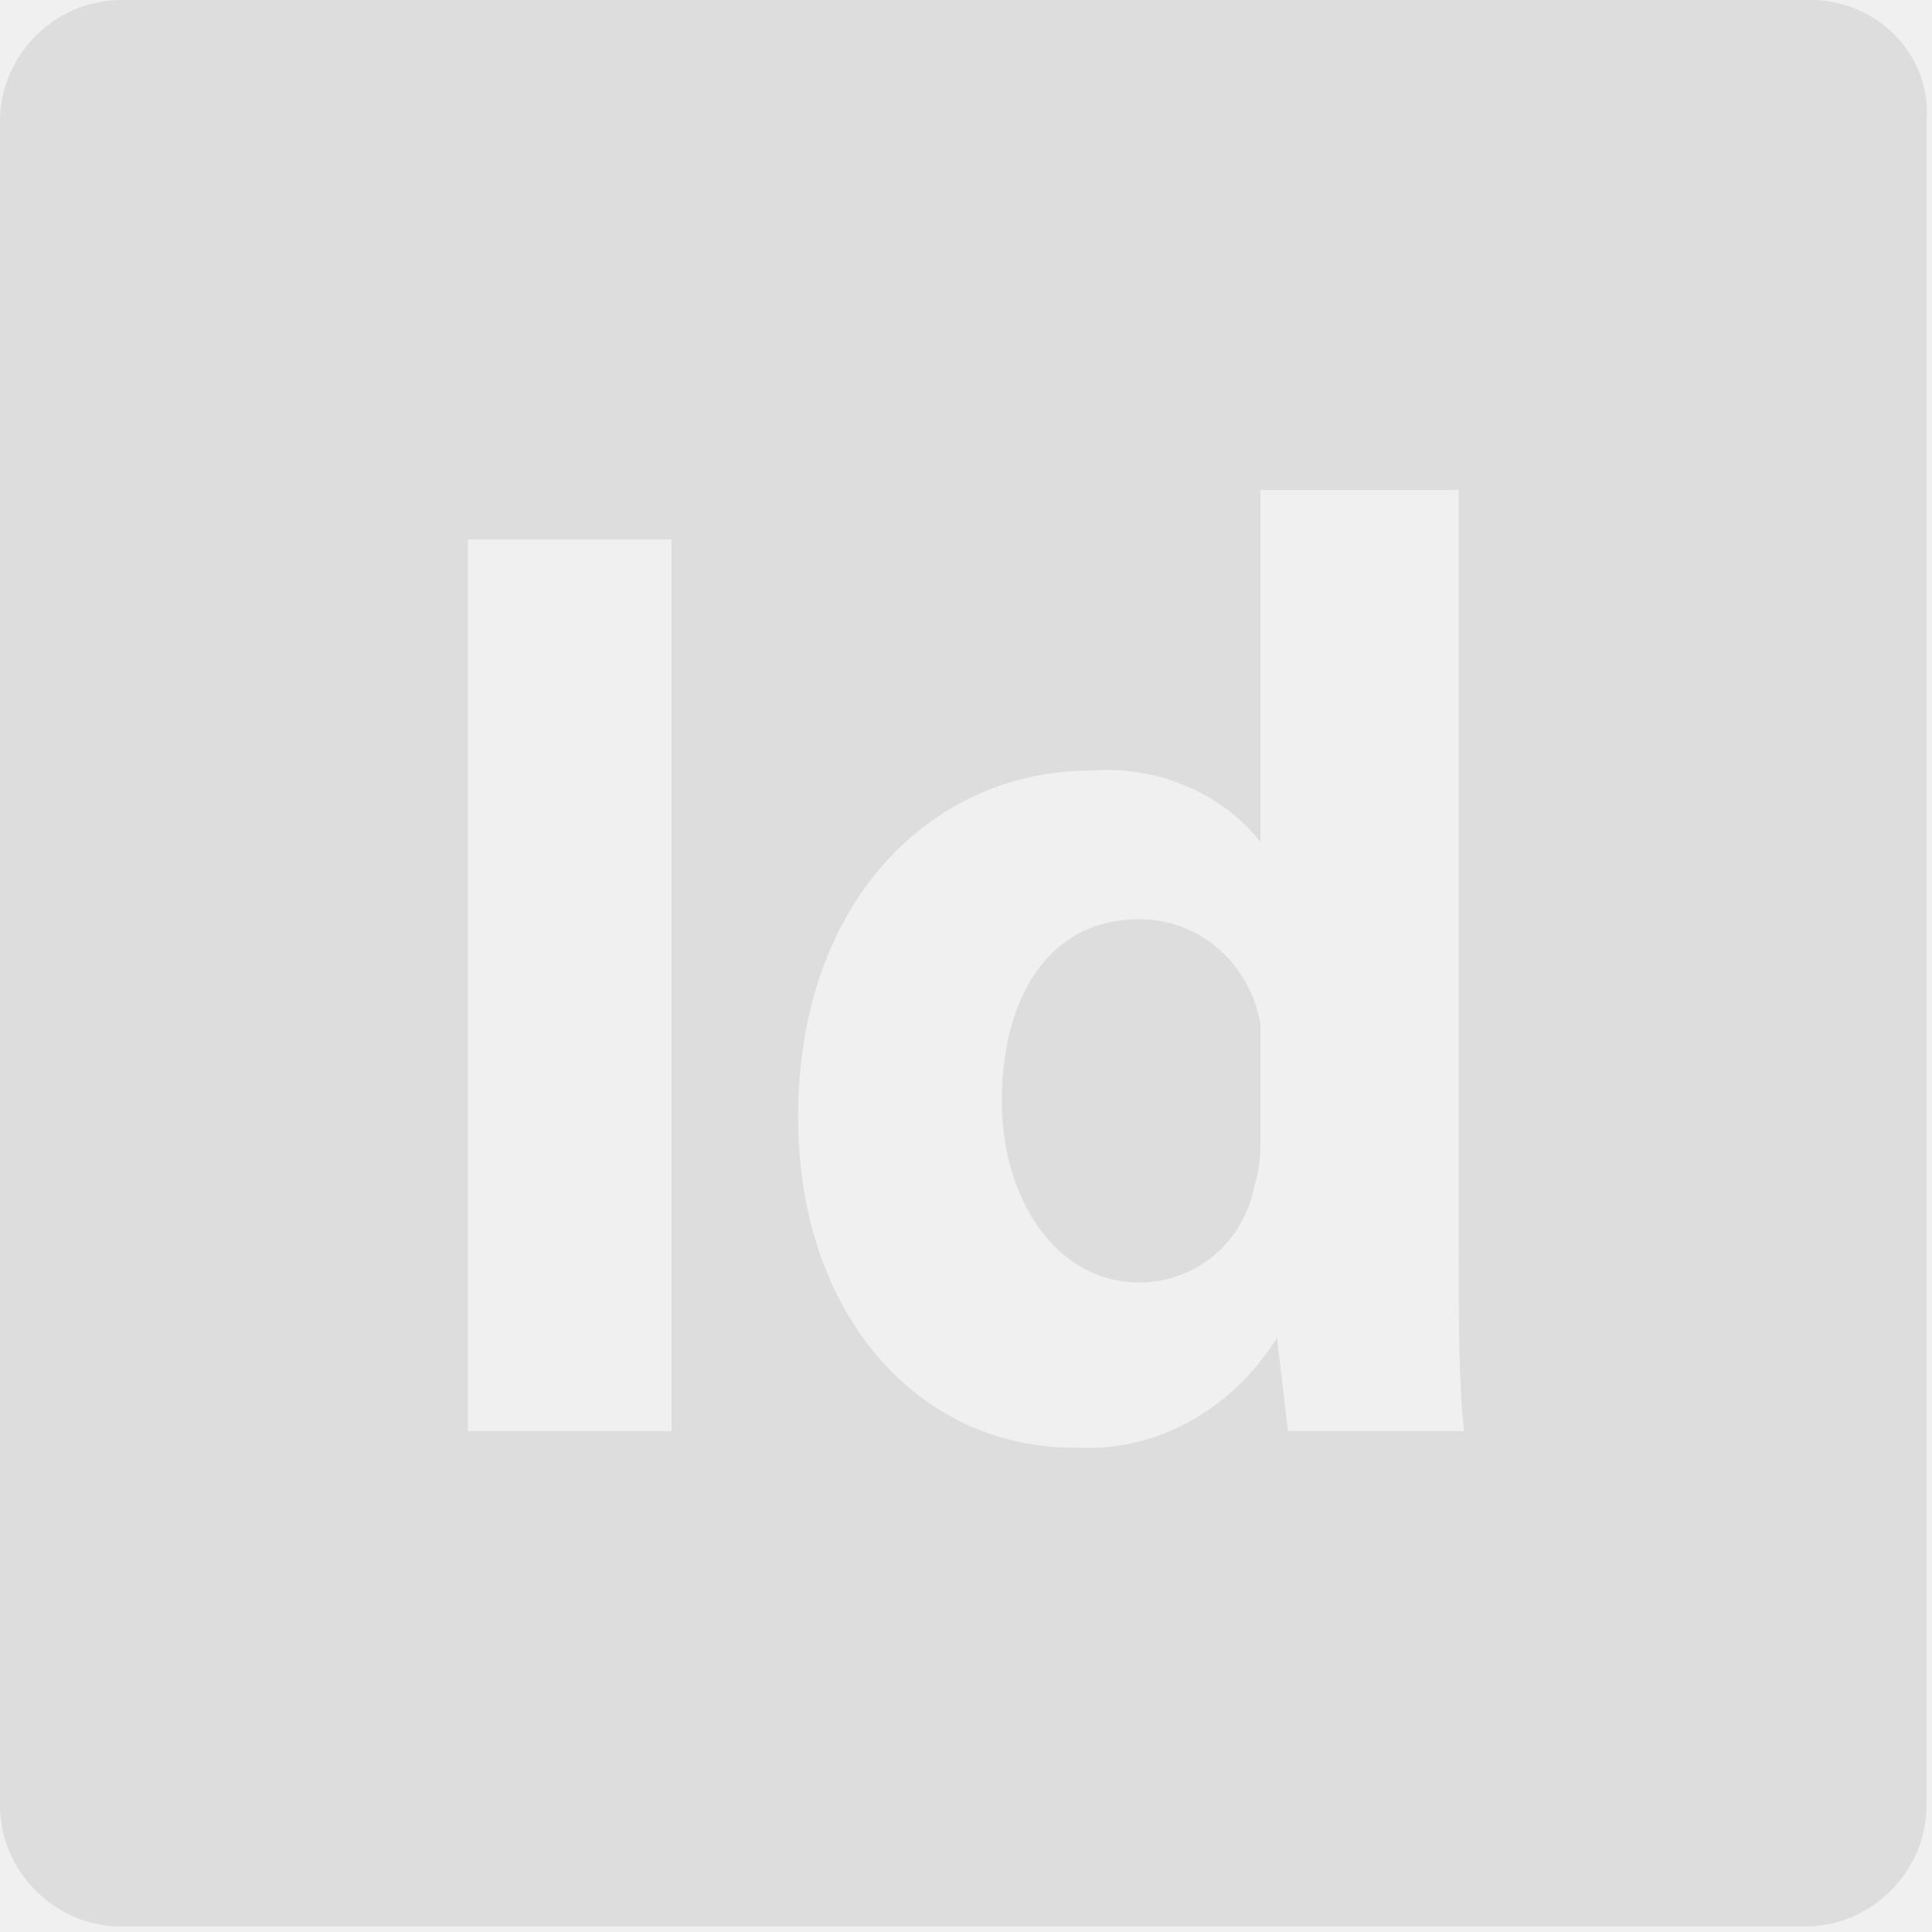
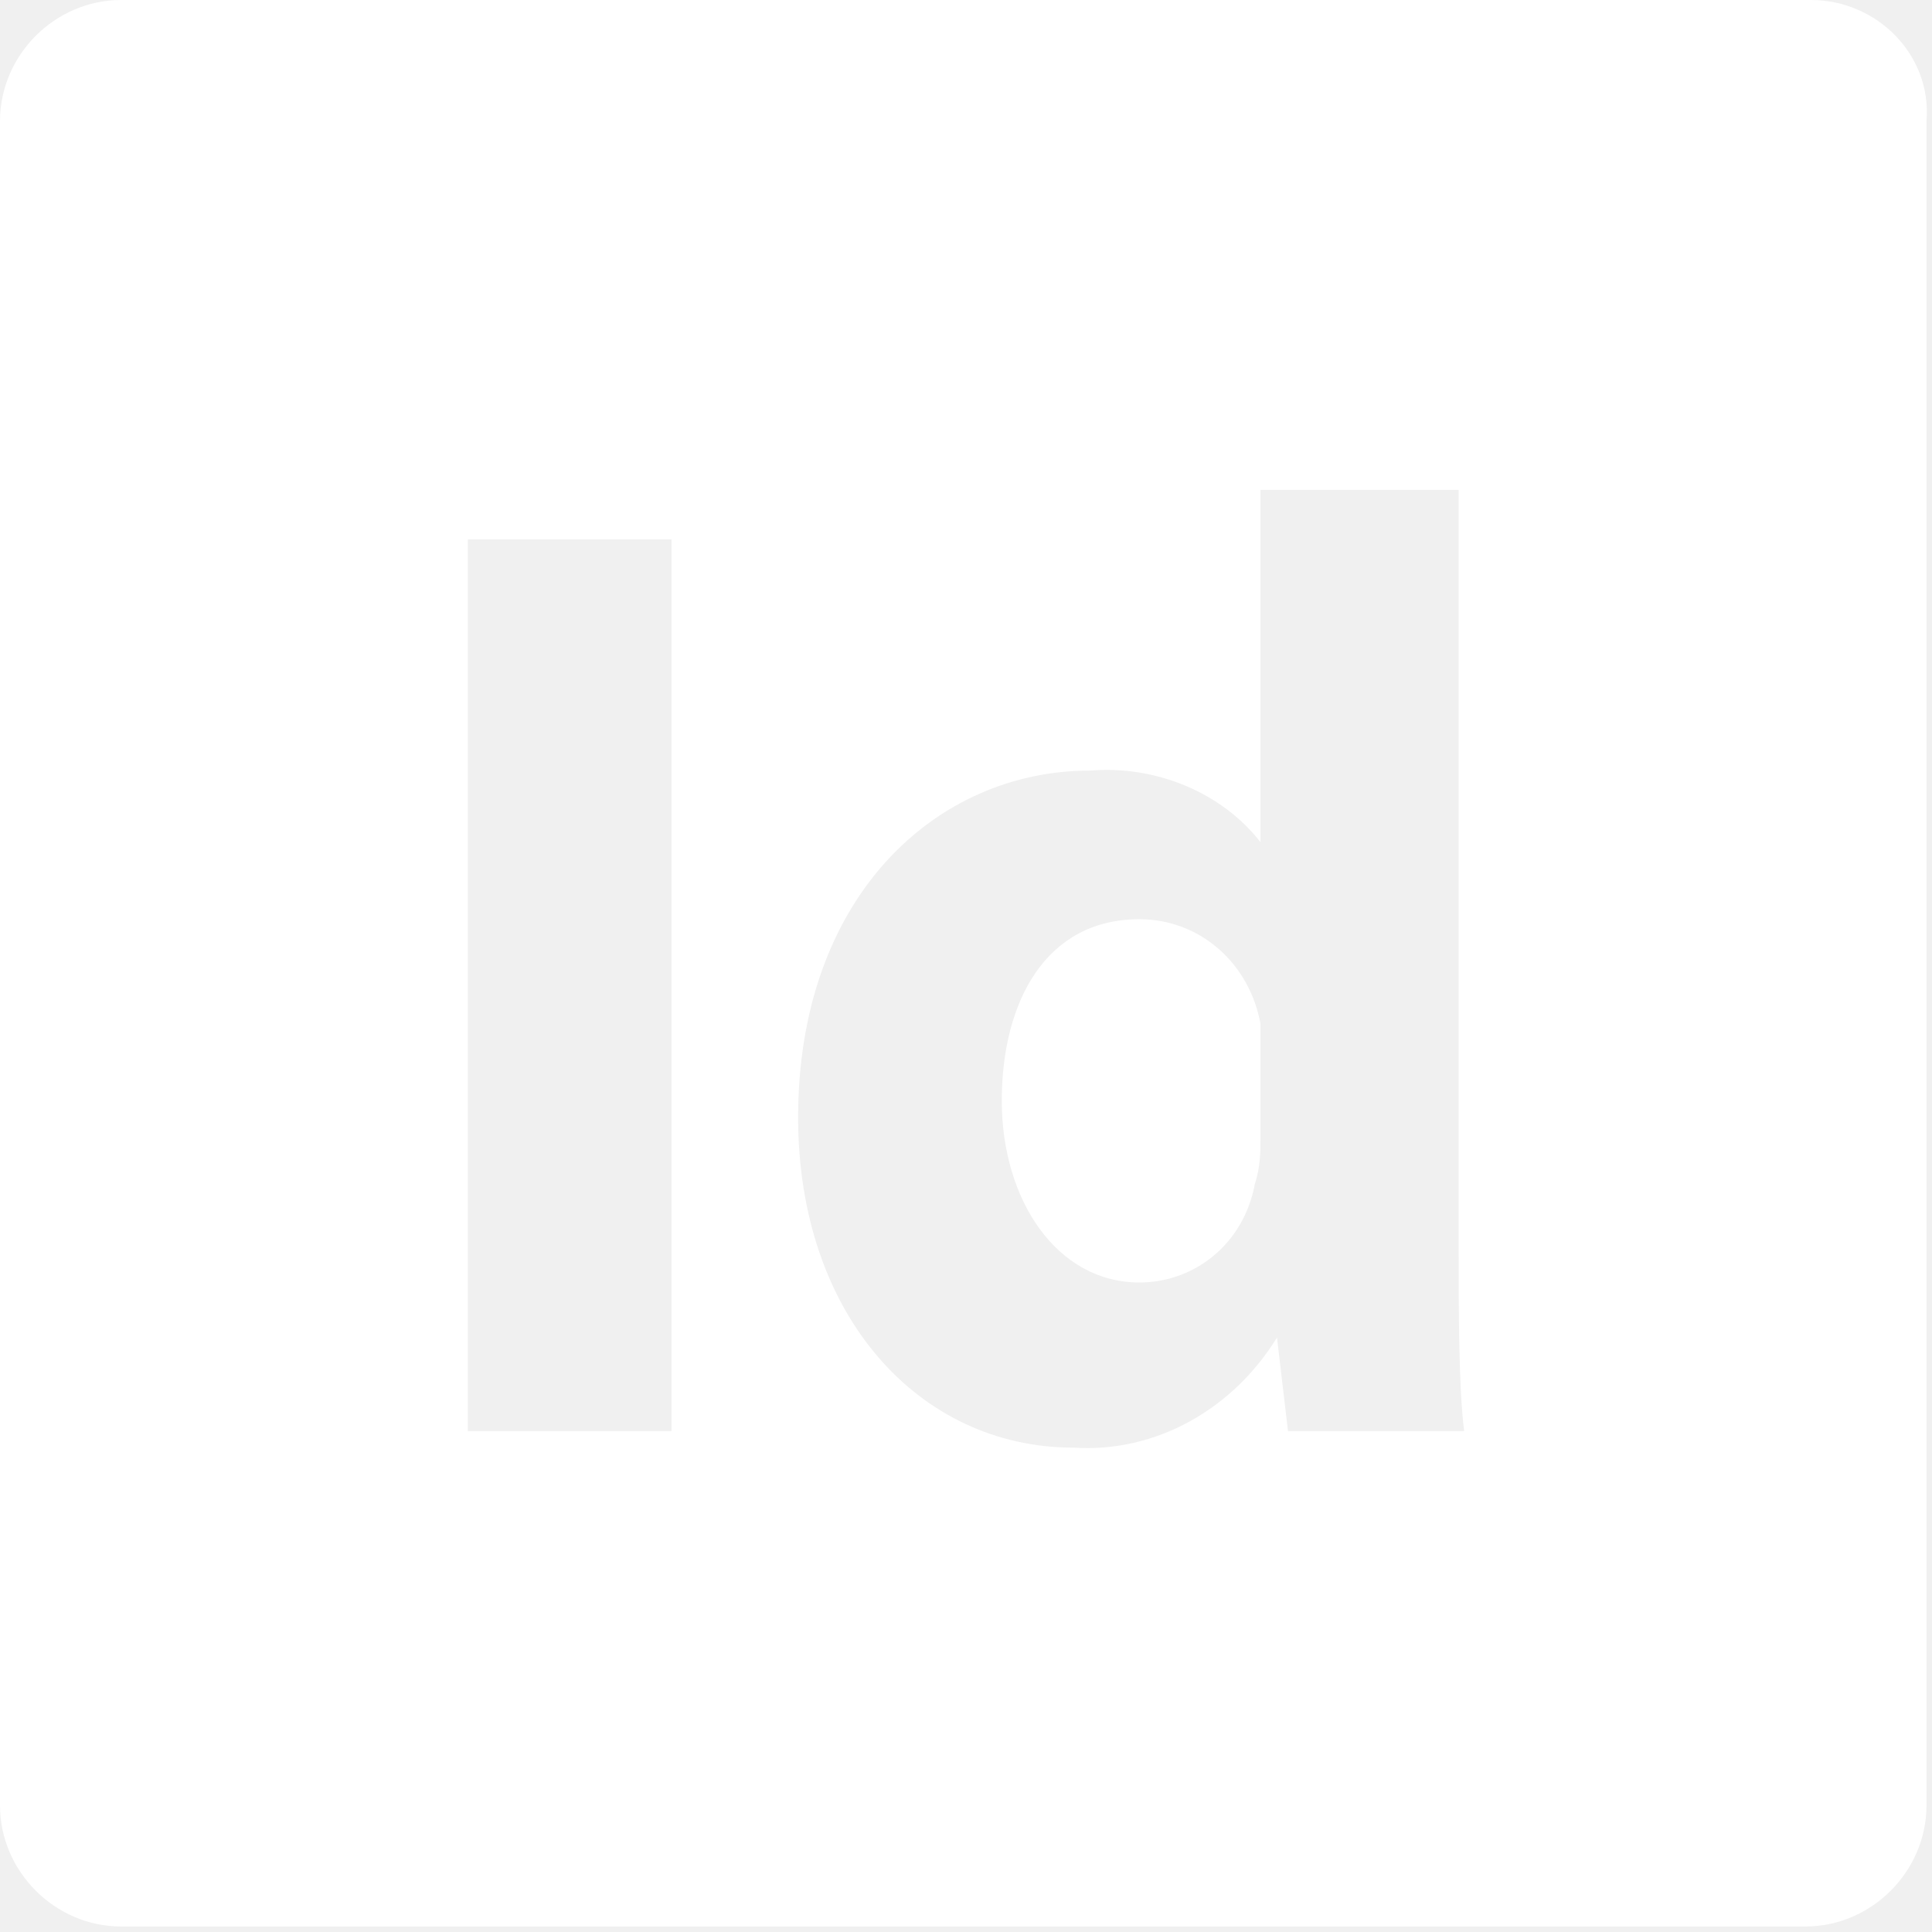
<svg xmlns="http://www.w3.org/2000/svg" version="1.1" id="Layer_1" x="0px" y="0px" viewBox="0 0 35.1 35.1" style="enable-background:new 0 0 35.1 35.1;" xml:space="preserve">
  <style type="text/css">
- 	.st0{fill:#DDDDDD;}
+ 	.st0{fill:#FFFFFF;}
</style>
  <g id="id">
    <path class="st0" d="M20.7,16.7c-1.7,0-2.5,1.5-2.5,3.3s1,3.3,2.5,3.3c1,0,1.9-0.7,2.1-1.8c0.1-0.3,0.1-0.6,0.1-0.8v-1.5   c0-0.2,0-0.5,0-0.6C22.7,17.5,21.8,16.7,20.7,16.7z" />
-     <path class="st0" d="M32.9,0H2.2C1,0,0,1,0,2.2v30.6c0,1.2,1,2.2,2.2,2.2c0,0,0,0,0,0h30.6c1.2,0,2.2-1,2.2-2.2v0V2.2   C35.1,1,34.1,0,32.9,0C32.9,0,32.9,0,32.9,0z M12.2,26H8.5V9.8h3.7V26z M23.4,26l-0.2-1.7l0,0c-0.8,1.3-2.2,2.1-3.7,2   c-2.8,0-5-2.4-5-6c0-4,2.5-6.3,5.3-6.3c1.2-0.1,2.4,0.4,3.1,1.3h0V8.9h3.6v13.6c0,1.3,0,2.7,0.1,3.5L23.4,26z" />
+     <path class="st0" d="M32.9,0H2.2C1,0,0,1,0,2.2v30.6C0,34,1,35,2.2,35l0,0h30.6c1.2,0,2.2-1,2.2-2.2l0,0V2.2C35.1,1,34.1,0,32.9,0   L32.9,0z M12.2,26H8.5V9.8h3.7V26z M23.4,26l-0.2-1.7l0,0c-0.8,1.3-2.2,2.1-3.7,2c-2.8,0-5-2.4-5-6c0-4,2.5-6.3,5.3-6.3   c1.2-0.1,2.4,0.4,3.1,1.3l0,0V8.9h3.6v13.6c0,1.3,0,2.7,0.1,3.5H23.4z" />
  </g>
</svg>
